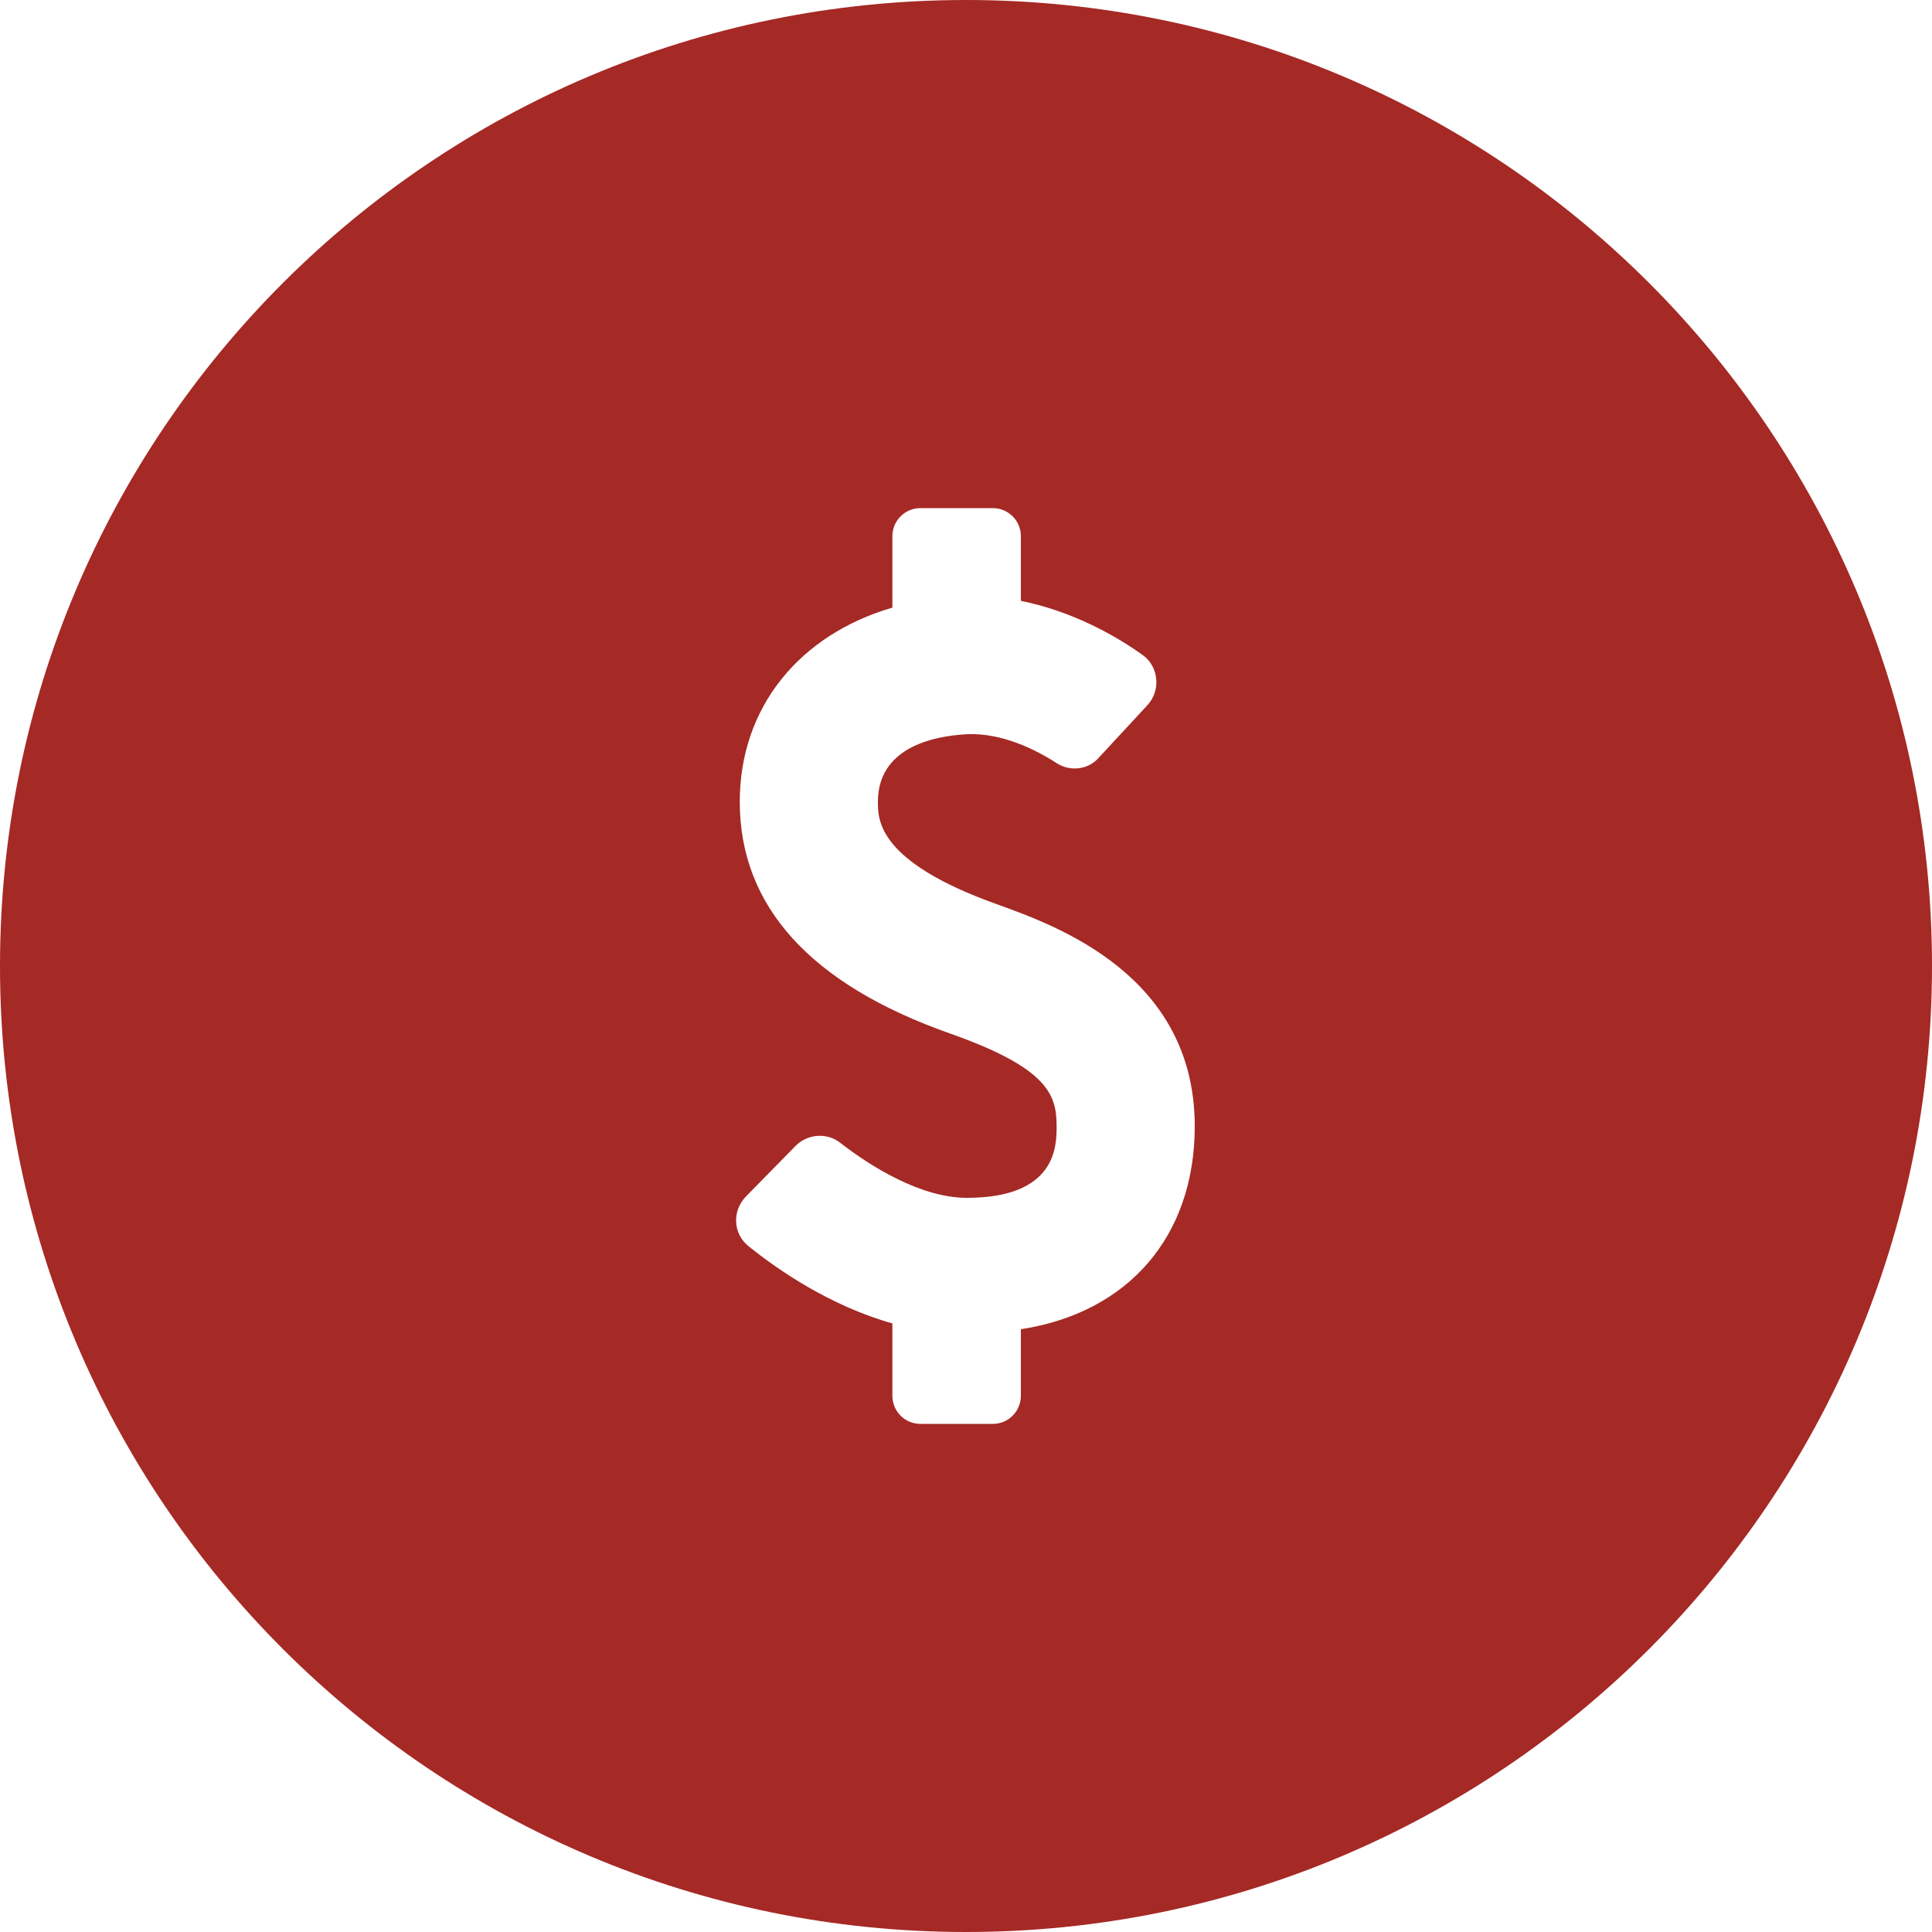
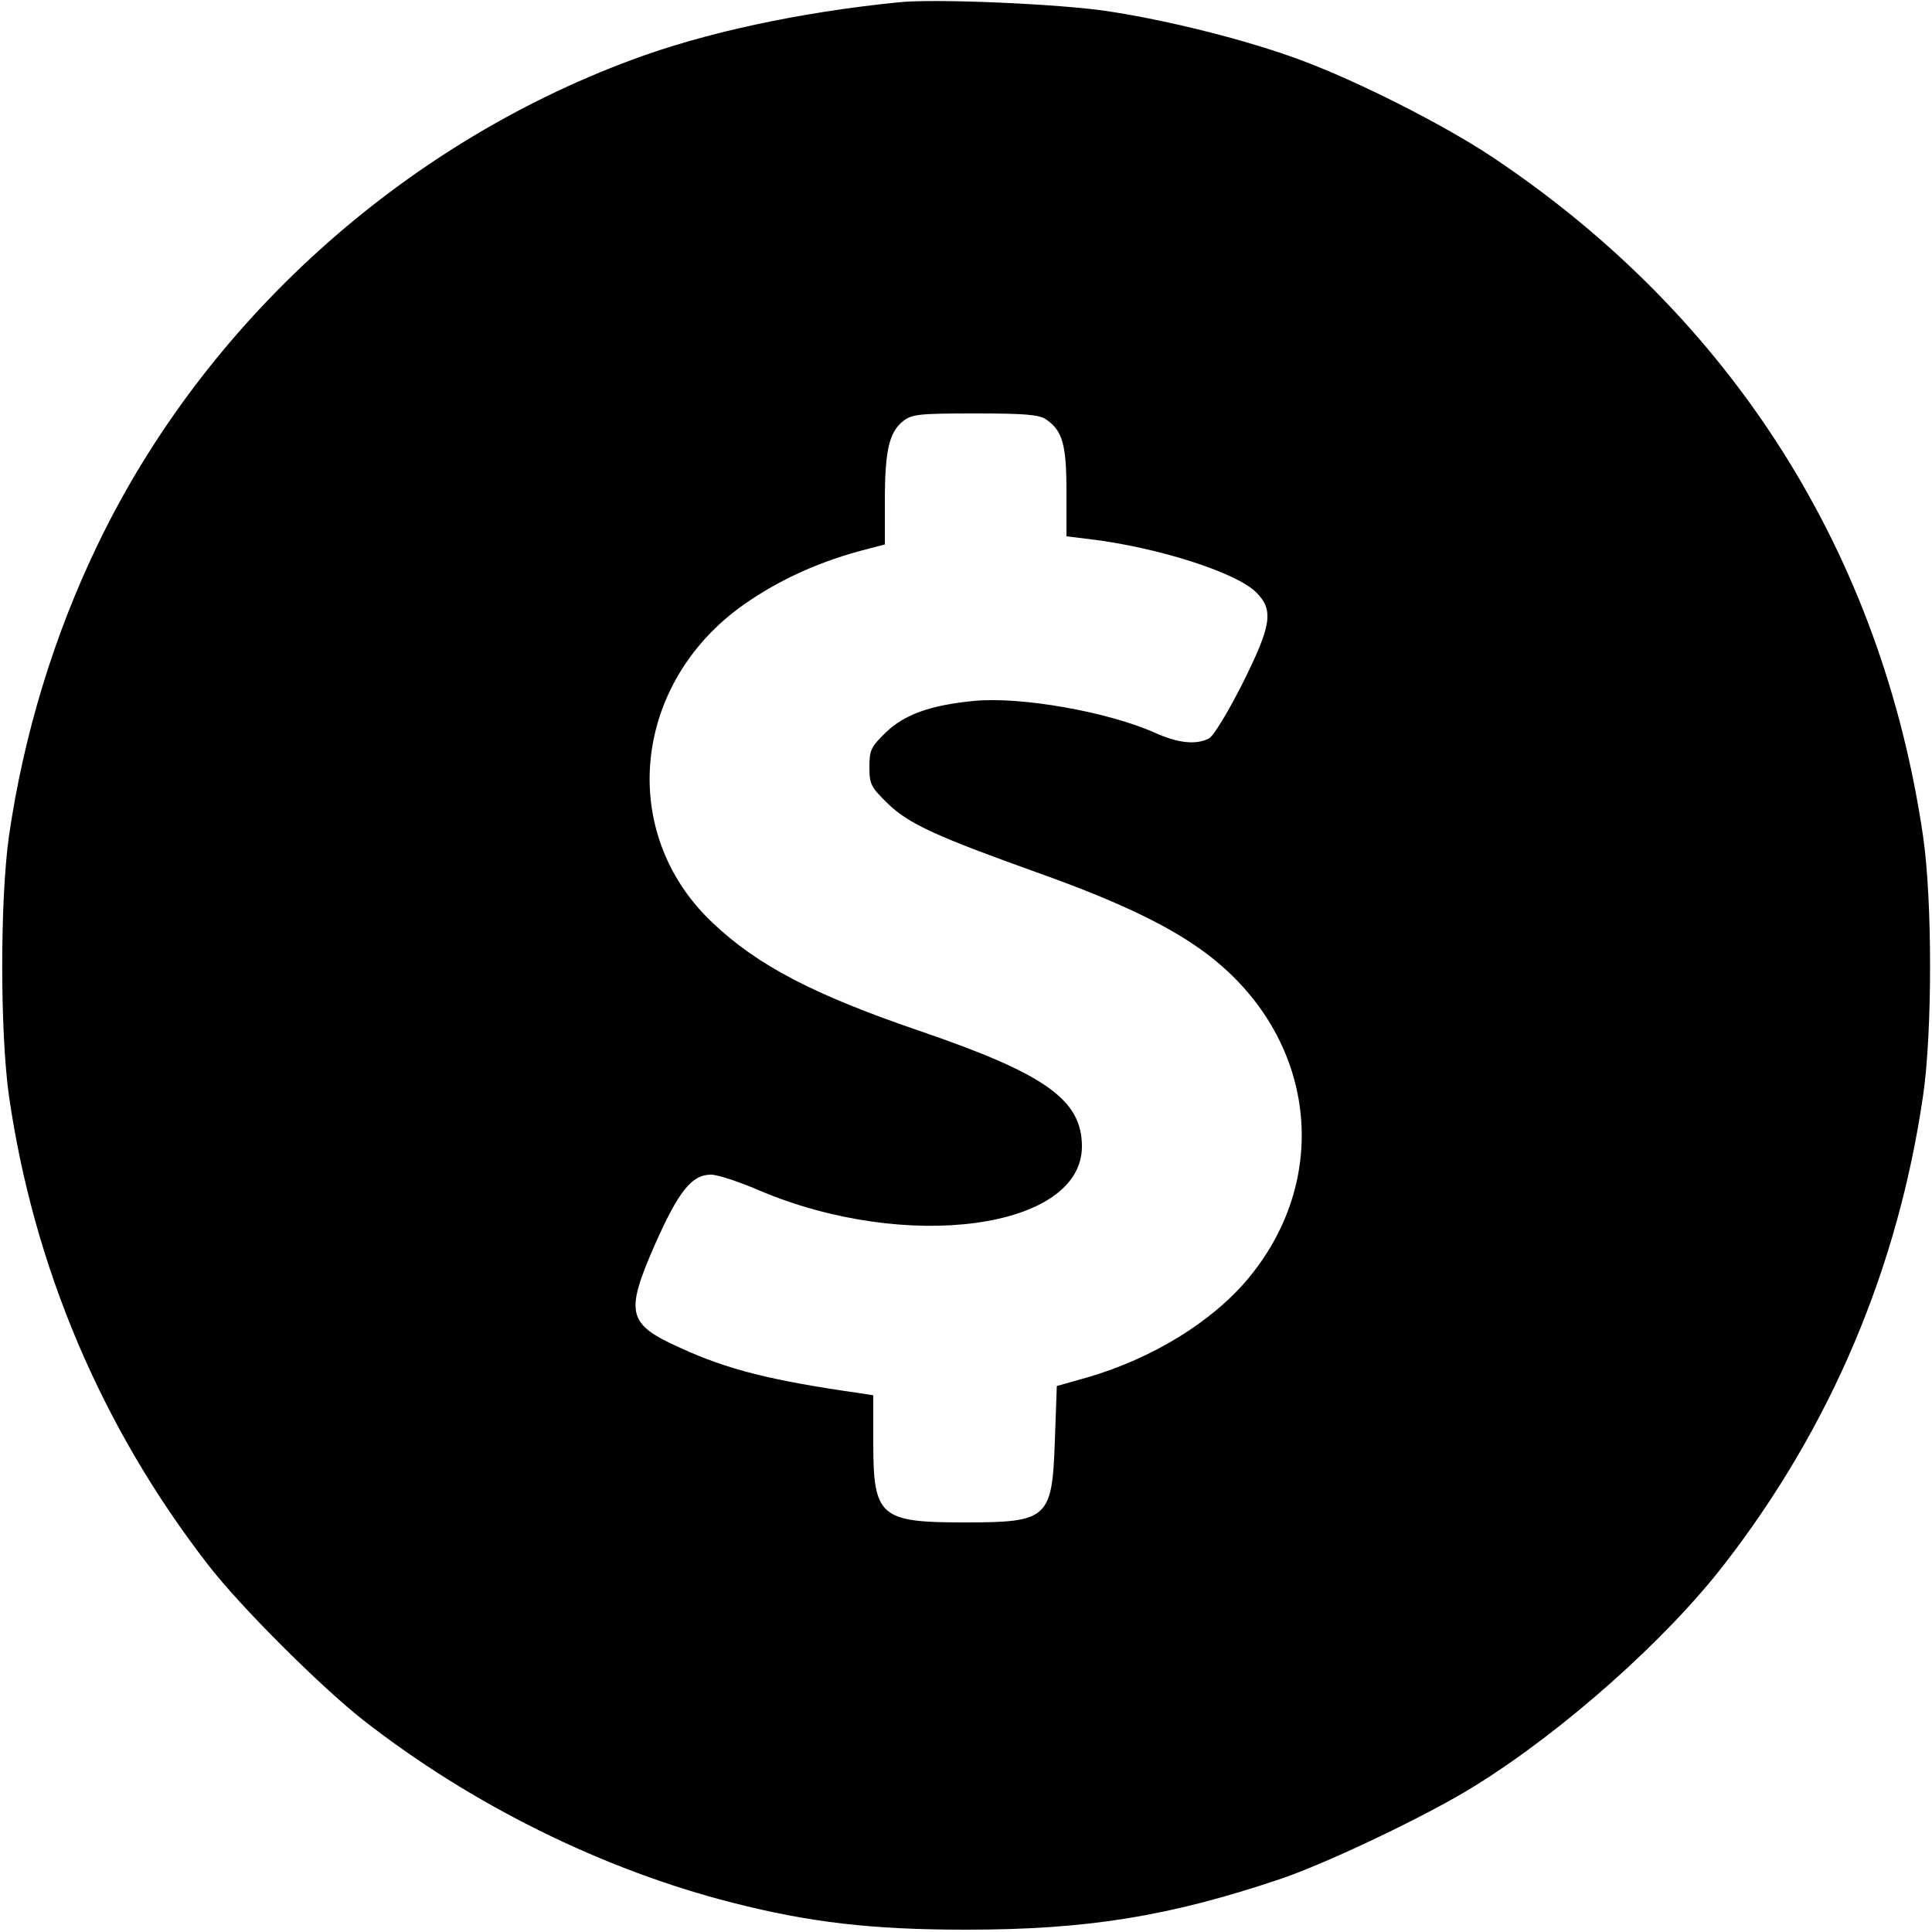
- <svg xmlns="http://www.w3.org/2000/svg" width="100" height="100" viewBox="0 0 100 100" fill="none">
-   <path fill-rule="evenodd" clip-rule="evenodd" d="M50 100C77.614 100 100 77.614 100 50C100 22.386 77.614 0 50 0C22.386 0 0 22.386 0 50C0 77.614 22.386 100 50 100ZM61.84 58.3C61.84 50.45 54.64 47.9 51.59 46.8C45.44 44.6 45.44 42.45 45.44 41.5C45.44 38.35 49.04 38.05 50.14 38C51.84 37.95 53.54 38.75 54.69 39.5C55.39 39.95 56.34 39.85 56.89 39.2L59.39 36.5C60.09 35.75 59.99 34.5 59.14 33.9C57.74 32.9 55.54 31.65 52.84 31.1V27.75C52.84 26.95 52.19 26.3 51.39 26.3H47.64C46.84 26.3 46.19 26.95 46.19 27.75V31.45C41.39 32.85 38.29 36.6 38.29 41.5C38.29 46.9 41.94 50.95 49.19 53.5C54.29 55.3 54.69 56.7 54.69 58.3C54.69 59.3 54.69 62 50.04 62C47.69 62 45.09 60.4 43.49 59.15C42.79 58.6 41.79 58.7 41.19 59.3L38.59 61.95C37.89 62.7 37.94 63.85 38.74 64.5C40.29 65.75 42.99 67.6 46.19 68.5V72.25C46.19 73.05 46.84 73.7 47.64 73.7H51.39C52.19 73.7 52.84 73.05 52.84 72.25V68.8C58.39 67.95 61.84 64 61.84 58.3Z" fill="#A52925" />
+ <svg xmlns="http://www.w3.org/2000/svg" version="1.0" width="500pt" height="500pt" viewBox="0 0 500 500" preserveAspectRatio="xMidYMid meet">
+   <g transform="translate(0,500) scale(0.1,-0.1)" fill="#000000" stroke="none">
+     <path d="M2325 4994 c-258 -26 -503 -79 -690 -149 -597 -221 -1105 -681 -1380 -1250 -115 -237 -194 -497 -232 -760 -23 -165 -23 -505 0 -670 64 -444 240 -859 515 -1214 83 -108 291 -315 400 -401 282 -221 623 -389 957 -474 199 -51 360 -70 605 -70 312 0 524 34 810 130 123 41 389 168 510 244 228 142 492 377 642 571 276 356 450 767 515 1214 24 165 24 505 0 670 -107 732 -494 1344 -1114 1758 -126 84 -349 197 -498 252 -137 51 -340 102 -498 126 -126 19 -448 33 -542 23z m383 -1080 c42 -29 52 -65 52 -187 l0 -115 58 -7 c176 -21 381 -86 433 -138 46 -46 40 -85 -36 -237 -38 -75 -74 -134 -86 -141 -33 -17 -79 -13 -141 15 -121 54 -348 94 -468 82 -112 -11 -179 -35 -227 -81 -39 -38 -43 -46 -43 -90 0 -45 4 -52 48 -95 55 -53 126 -85 397 -182 190 -68 320 -129 411 -194 295 -209 349 -582 125 -852 -94 -113 -249 -208 -418 -257 l-78 -22 -5 -140 c-7 -204 -17 -213 -235 -213 -218 0 -235 15 -235 207 l0 122 -32 5 c-231 33 -344 61 -468 118 -136 61 -143 89 -66 265 62 140 96 183 146 183 17 0 72 -18 123 -40 382 -163 837 -101 837 113 0 120 -93 187 -417 298 -276 94 -422 170 -539 281 -246 232 -208 618 79 822 95 67 202 115 325 146 l42 11 0 112 c0 131 11 178 47 207 23 18 40 20 187 20 130 0 166 -3 184 -16z" />
+   </g>
</svg>
